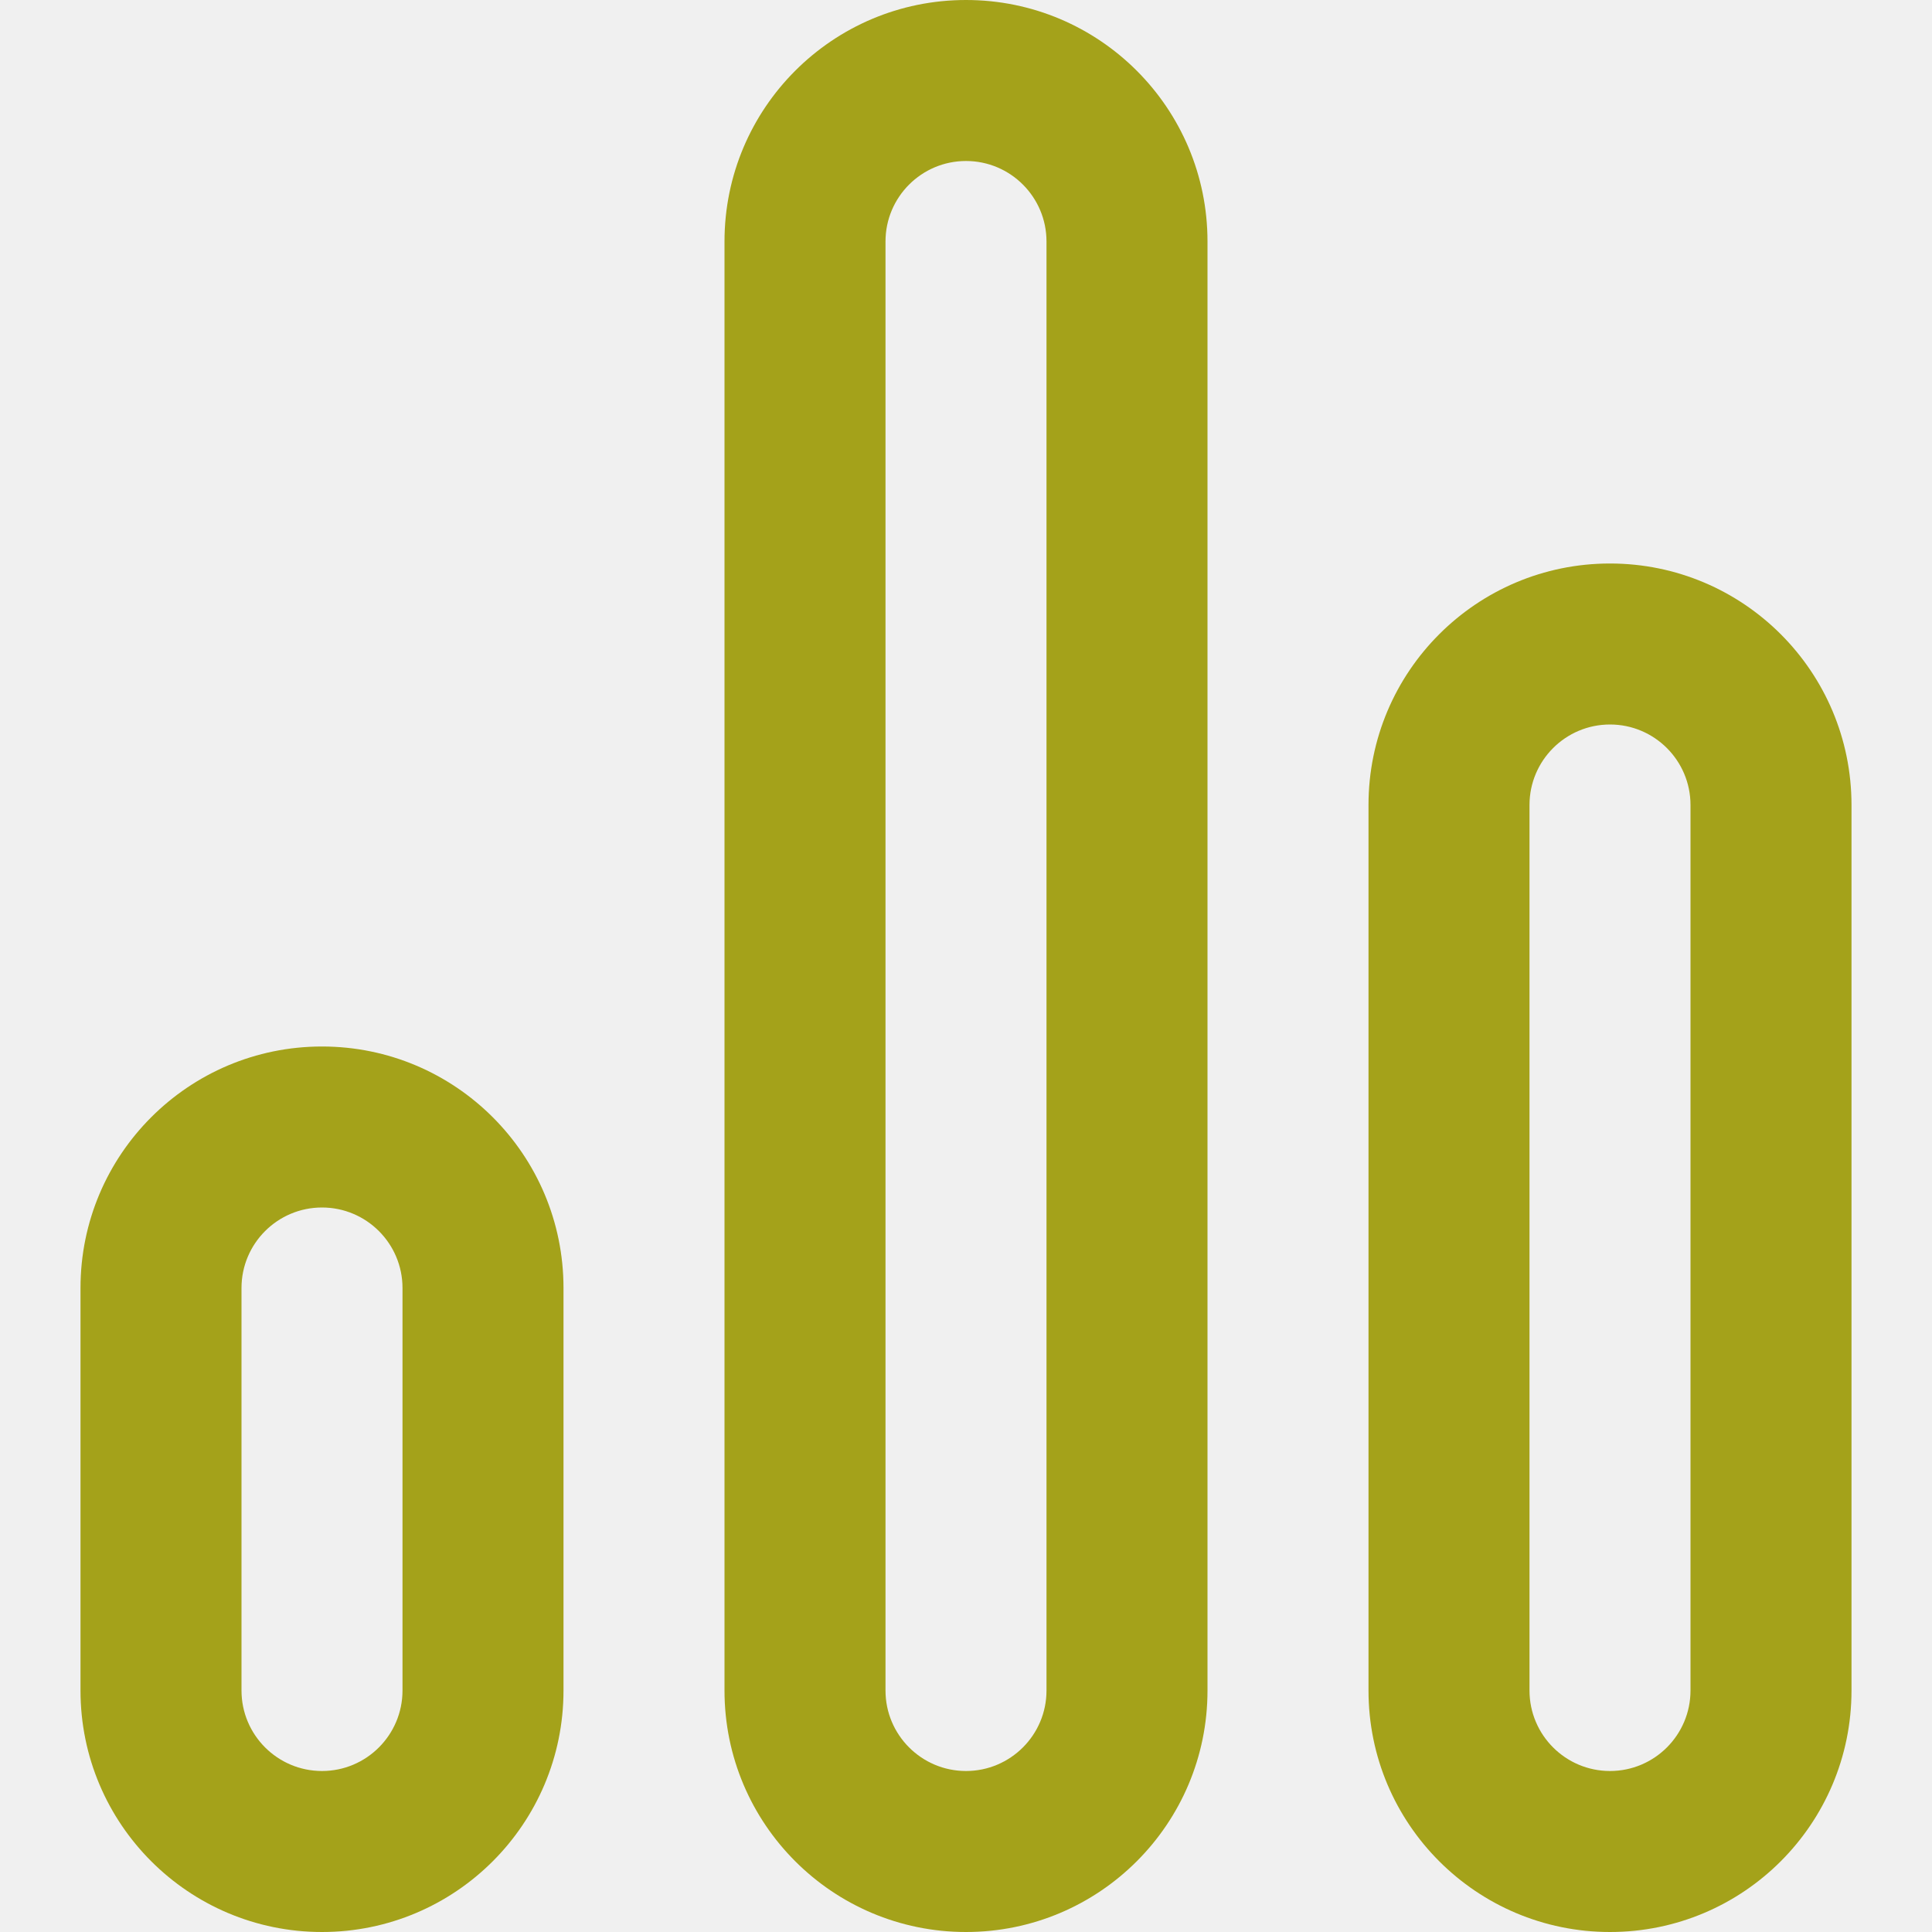
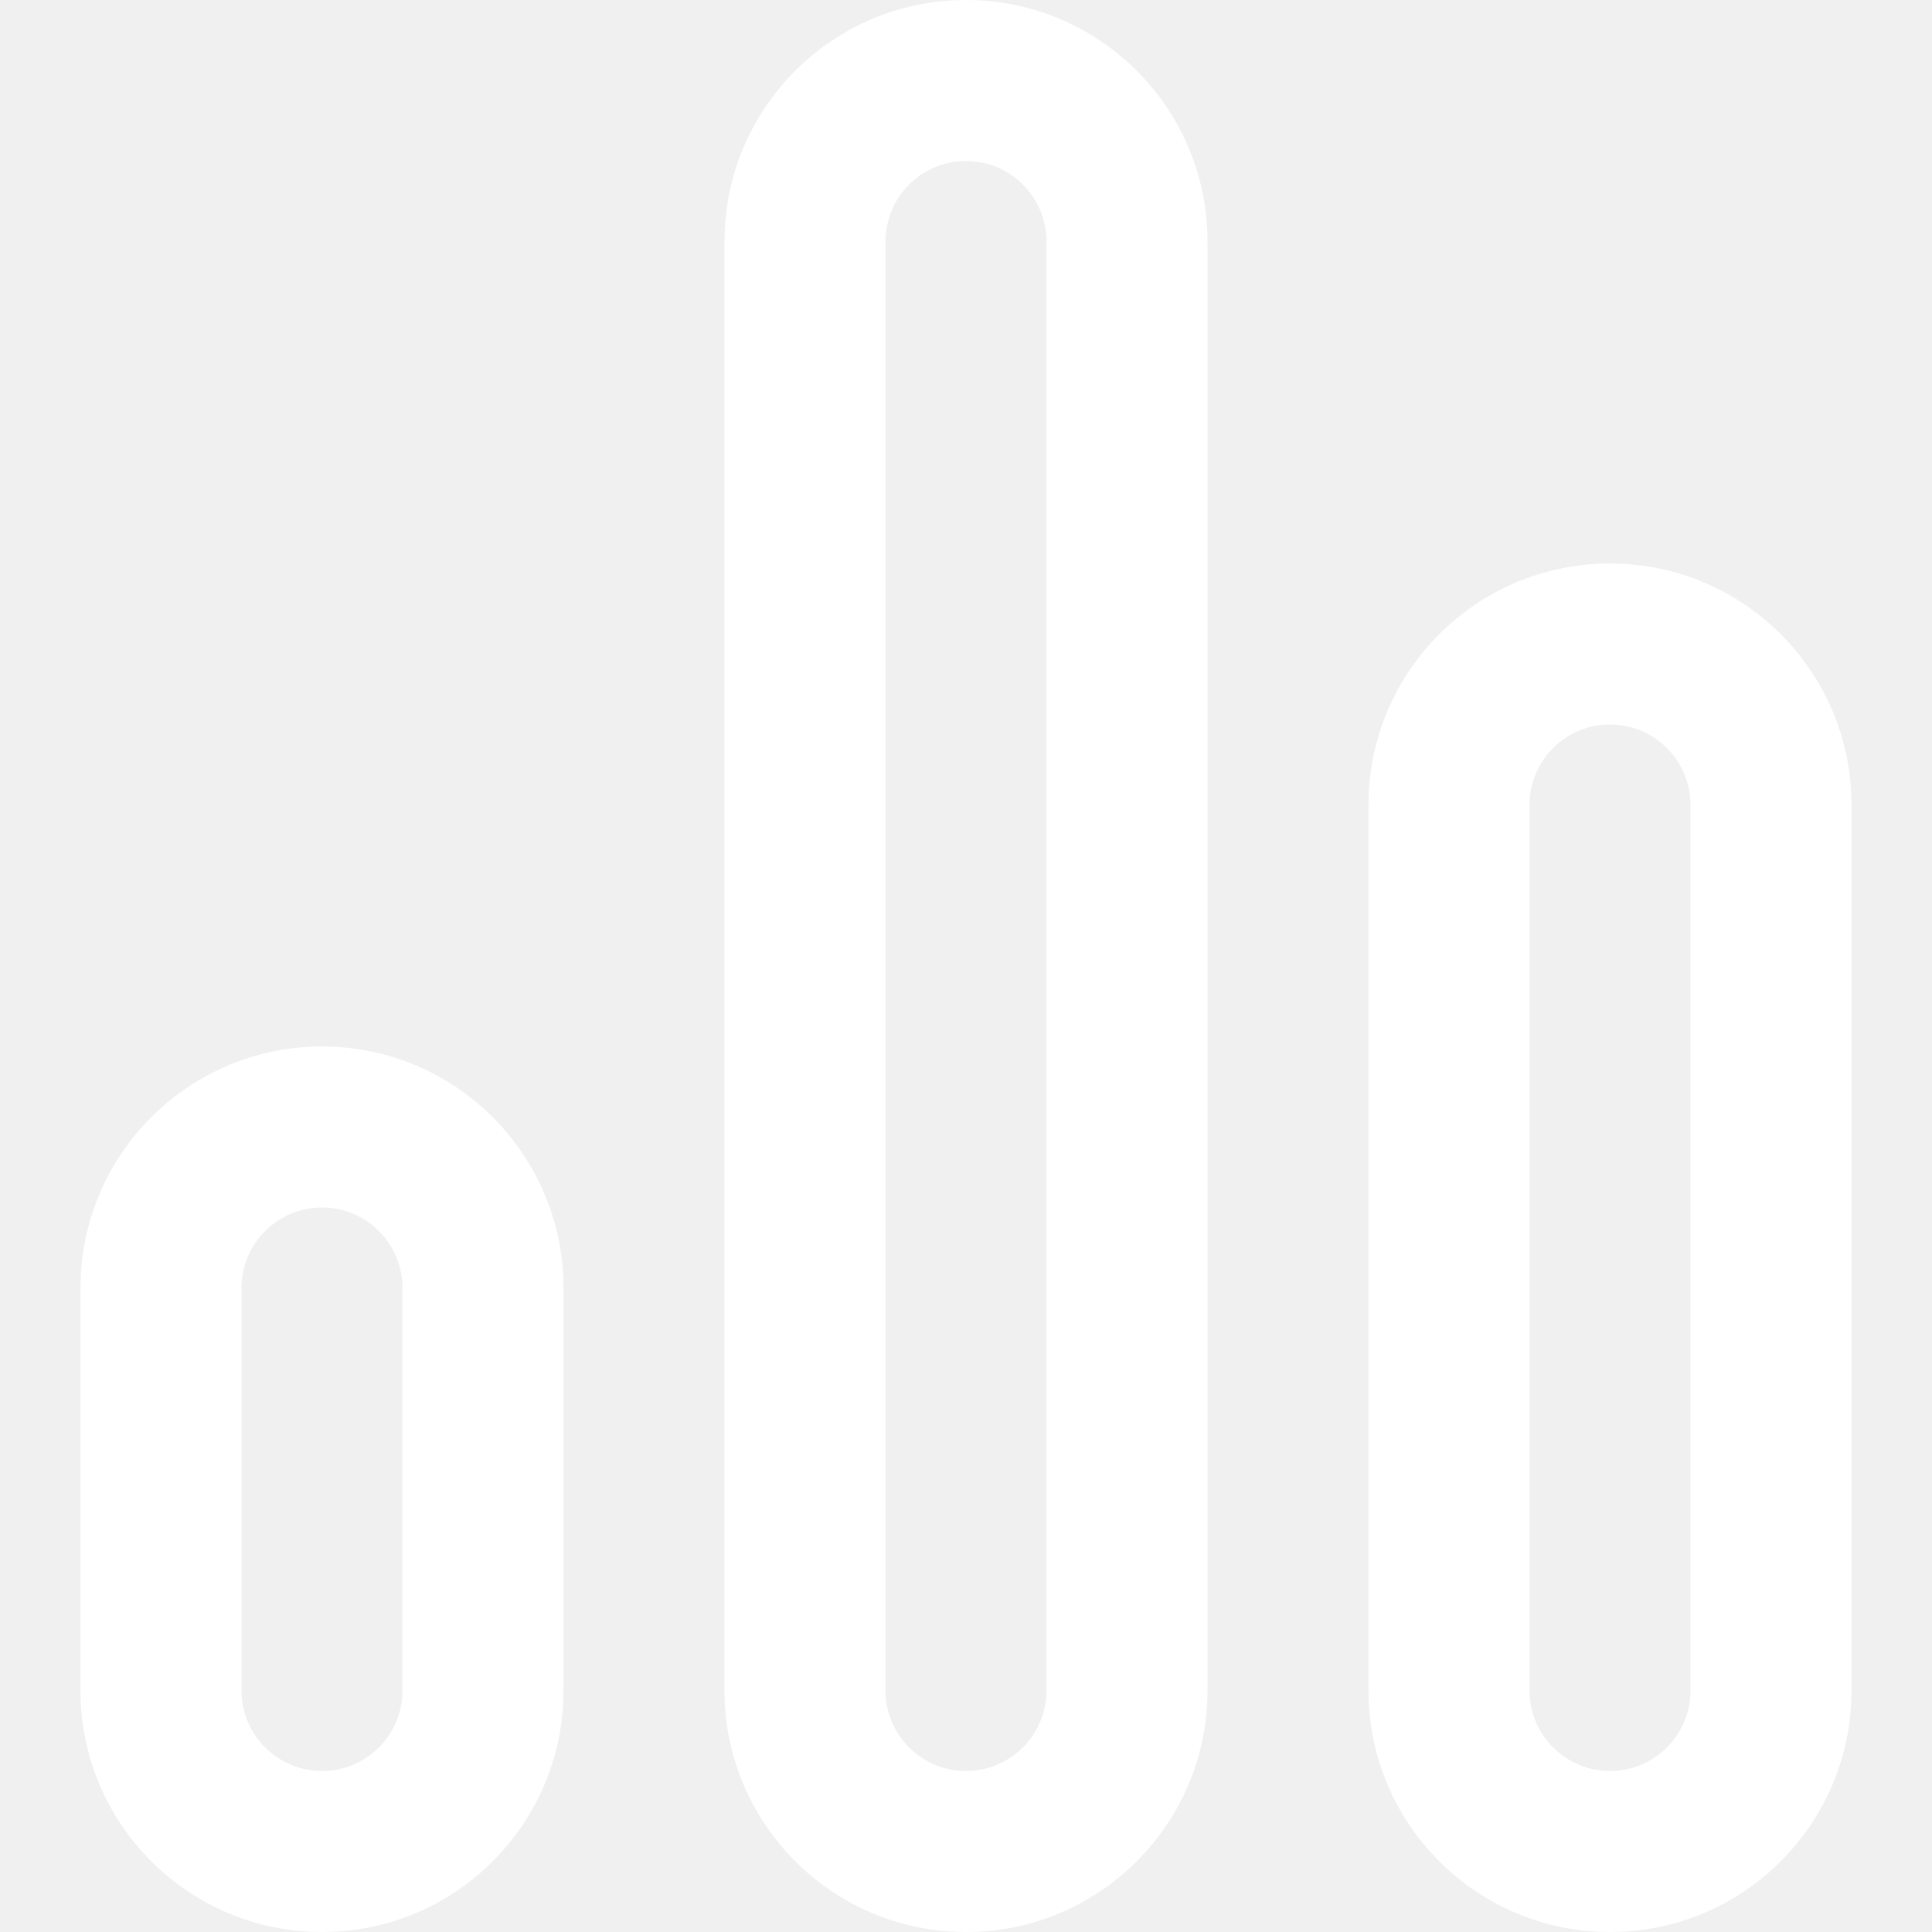
<svg xmlns="http://www.w3.org/2000/svg" width="800px" height="800px" viewBox="-1 0 24 24" id="meteor-icon-kit__regular-analytics" fill="none">
  <g id="SVGRepo_bgCarrier" stroke-width="0" />
  <g id="SVGRepo_tracerCarrier" stroke-linecap="round" stroke-linejoin="round" />
  <g id="SVGRepo_iconCarrier">
-     <path fill-rule="evenodd" clip-rule="evenodd" d="M3 15C2.448 15 2 15.448 2 16V21C2 21.552 2.448 22 3 22C3.552 22 4 21.552 4 21V16C4 15.448 3.552 15 3 15zM3 13C4.657 13 6 14.343 6 16V21C6 22.657 4.657 24 3 24C1.343 24 0 22.657 0 21V16C0 14.343 1.343 13 3 13zM11 0C12.657 0 14 1.343 14 3V21C14 22.657 12.657 24 11 24C9.343 24 8 22.657 8 21V3C8 1.343 9.343 0 11 0zM11 2C10.448 2 10 2.448 10 3V21C10 21.552 10.448 22 11 22C11.552 22 12 21.552 12 21V3C12 2.448 11.552 2 11 2zM19 7C20.657 7 22 8.343 22 10V21C22 22.657 20.657 24 19 24C17.343 24 16 22.657 16 21V10C16 8.343 17.343 7 19 7zM19 9C18.448 9 18 9.448 18 10V21C18 21.552 18.448 22 19 22C19.552 22 20 21.552 20 21V10C20 9.448 19.552 9 19 9z" fill="#a4a21a" />
+     <path fill-rule="evenodd" clip-rule="evenodd" d="M3 15C2.448 15 2 15.448 2 16V21C2 21.552 2.448 22 3 22C3.552 22 4 21.552 4 21V16C4 15.448 3.552 15 3 15zM3 13C4.657 13 6 14.343 6 16V21C6 22.657 4.657 24 3 24C1.343 24 0 22.657 0 21V16C0 14.343 1.343 13 3 13zM11 0C12.657 0 14 1.343 14 3V21C14 22.657 12.657 24 11 24C9.343 24 8 22.657 8 21V3C8 1.343 9.343 0 11 0zM11 2C10.448 2 10 2.448 10 3V21C10 21.552 10.448 22 11 22C11.552 22 12 21.552 12 21V3C12 2.448 11.552 2 11 2zM19 7C20.657 7 22 8.343 22 10V21C22 22.657 20.657 24 19 24C17.343 24 16 22.657 16 21V10C16 8.343 17.343 7 19 7zM19 9C18.448 9 18 9.448 18 10V21C18 21.552 18.448 22 19 22C19.552 22 20 21.552 20 21V10C20 9.448 19.552 9 19 9z" fill="#fff" />
  </g>
</svg>
